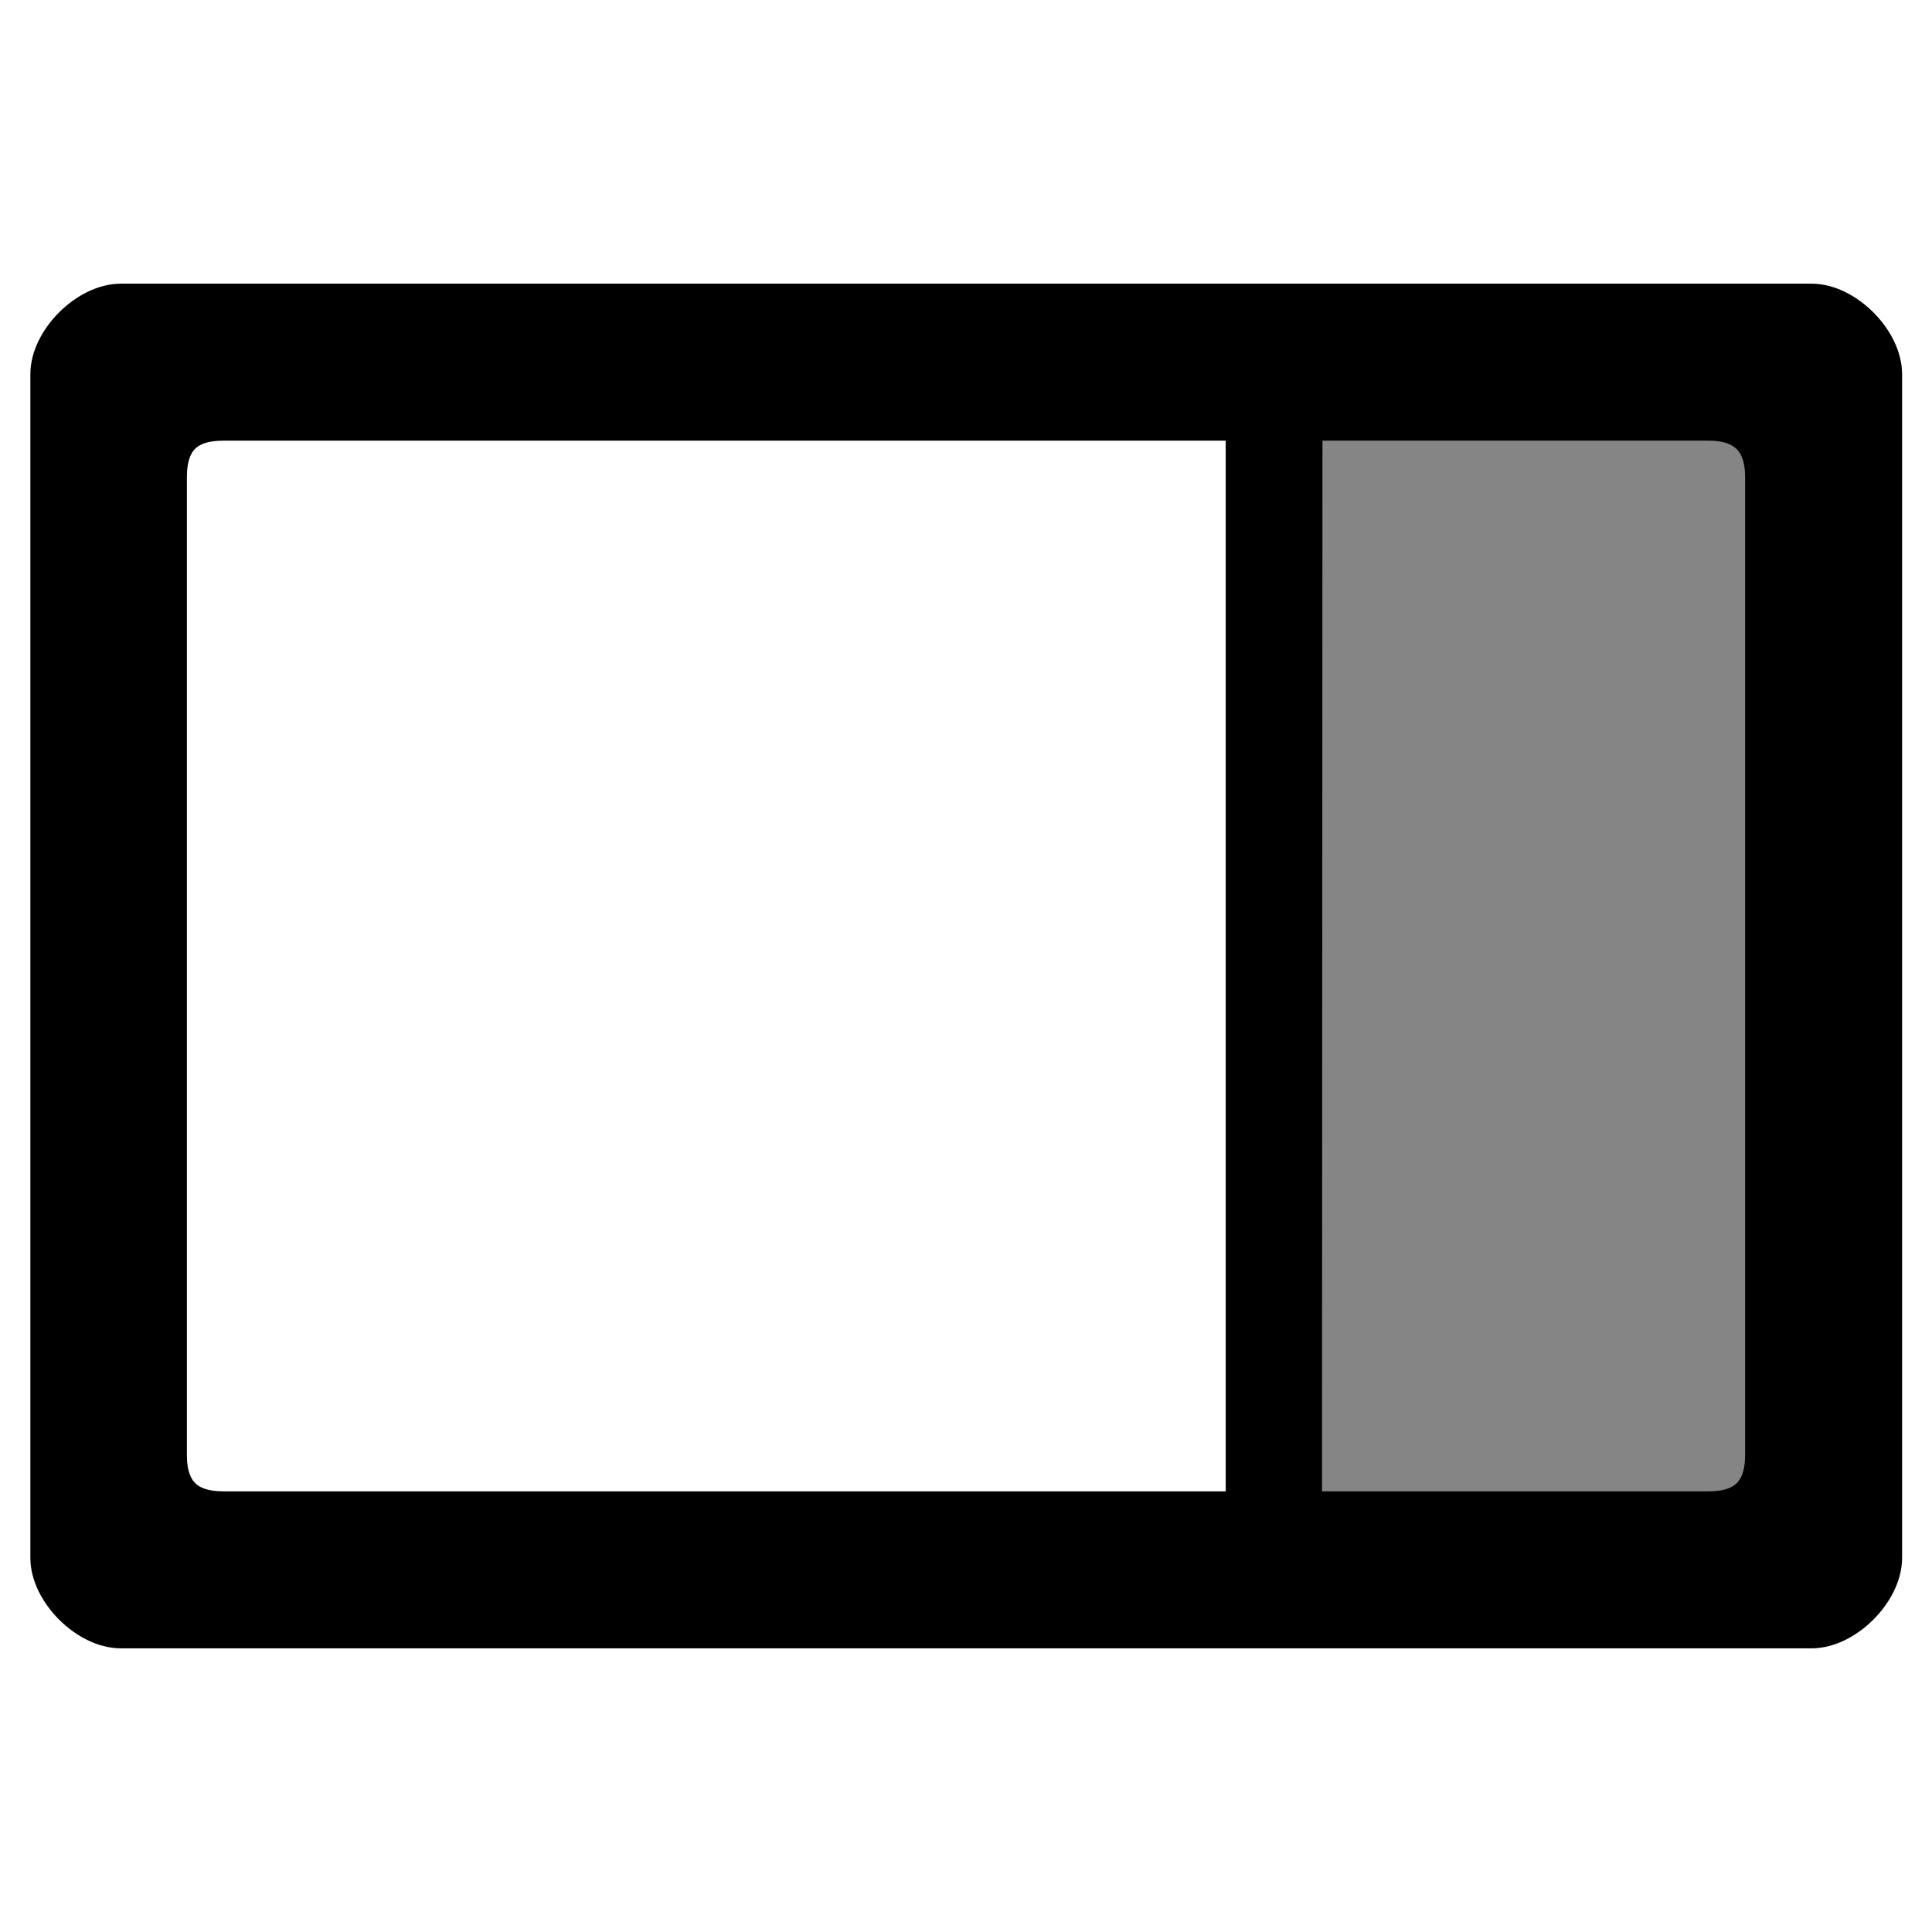
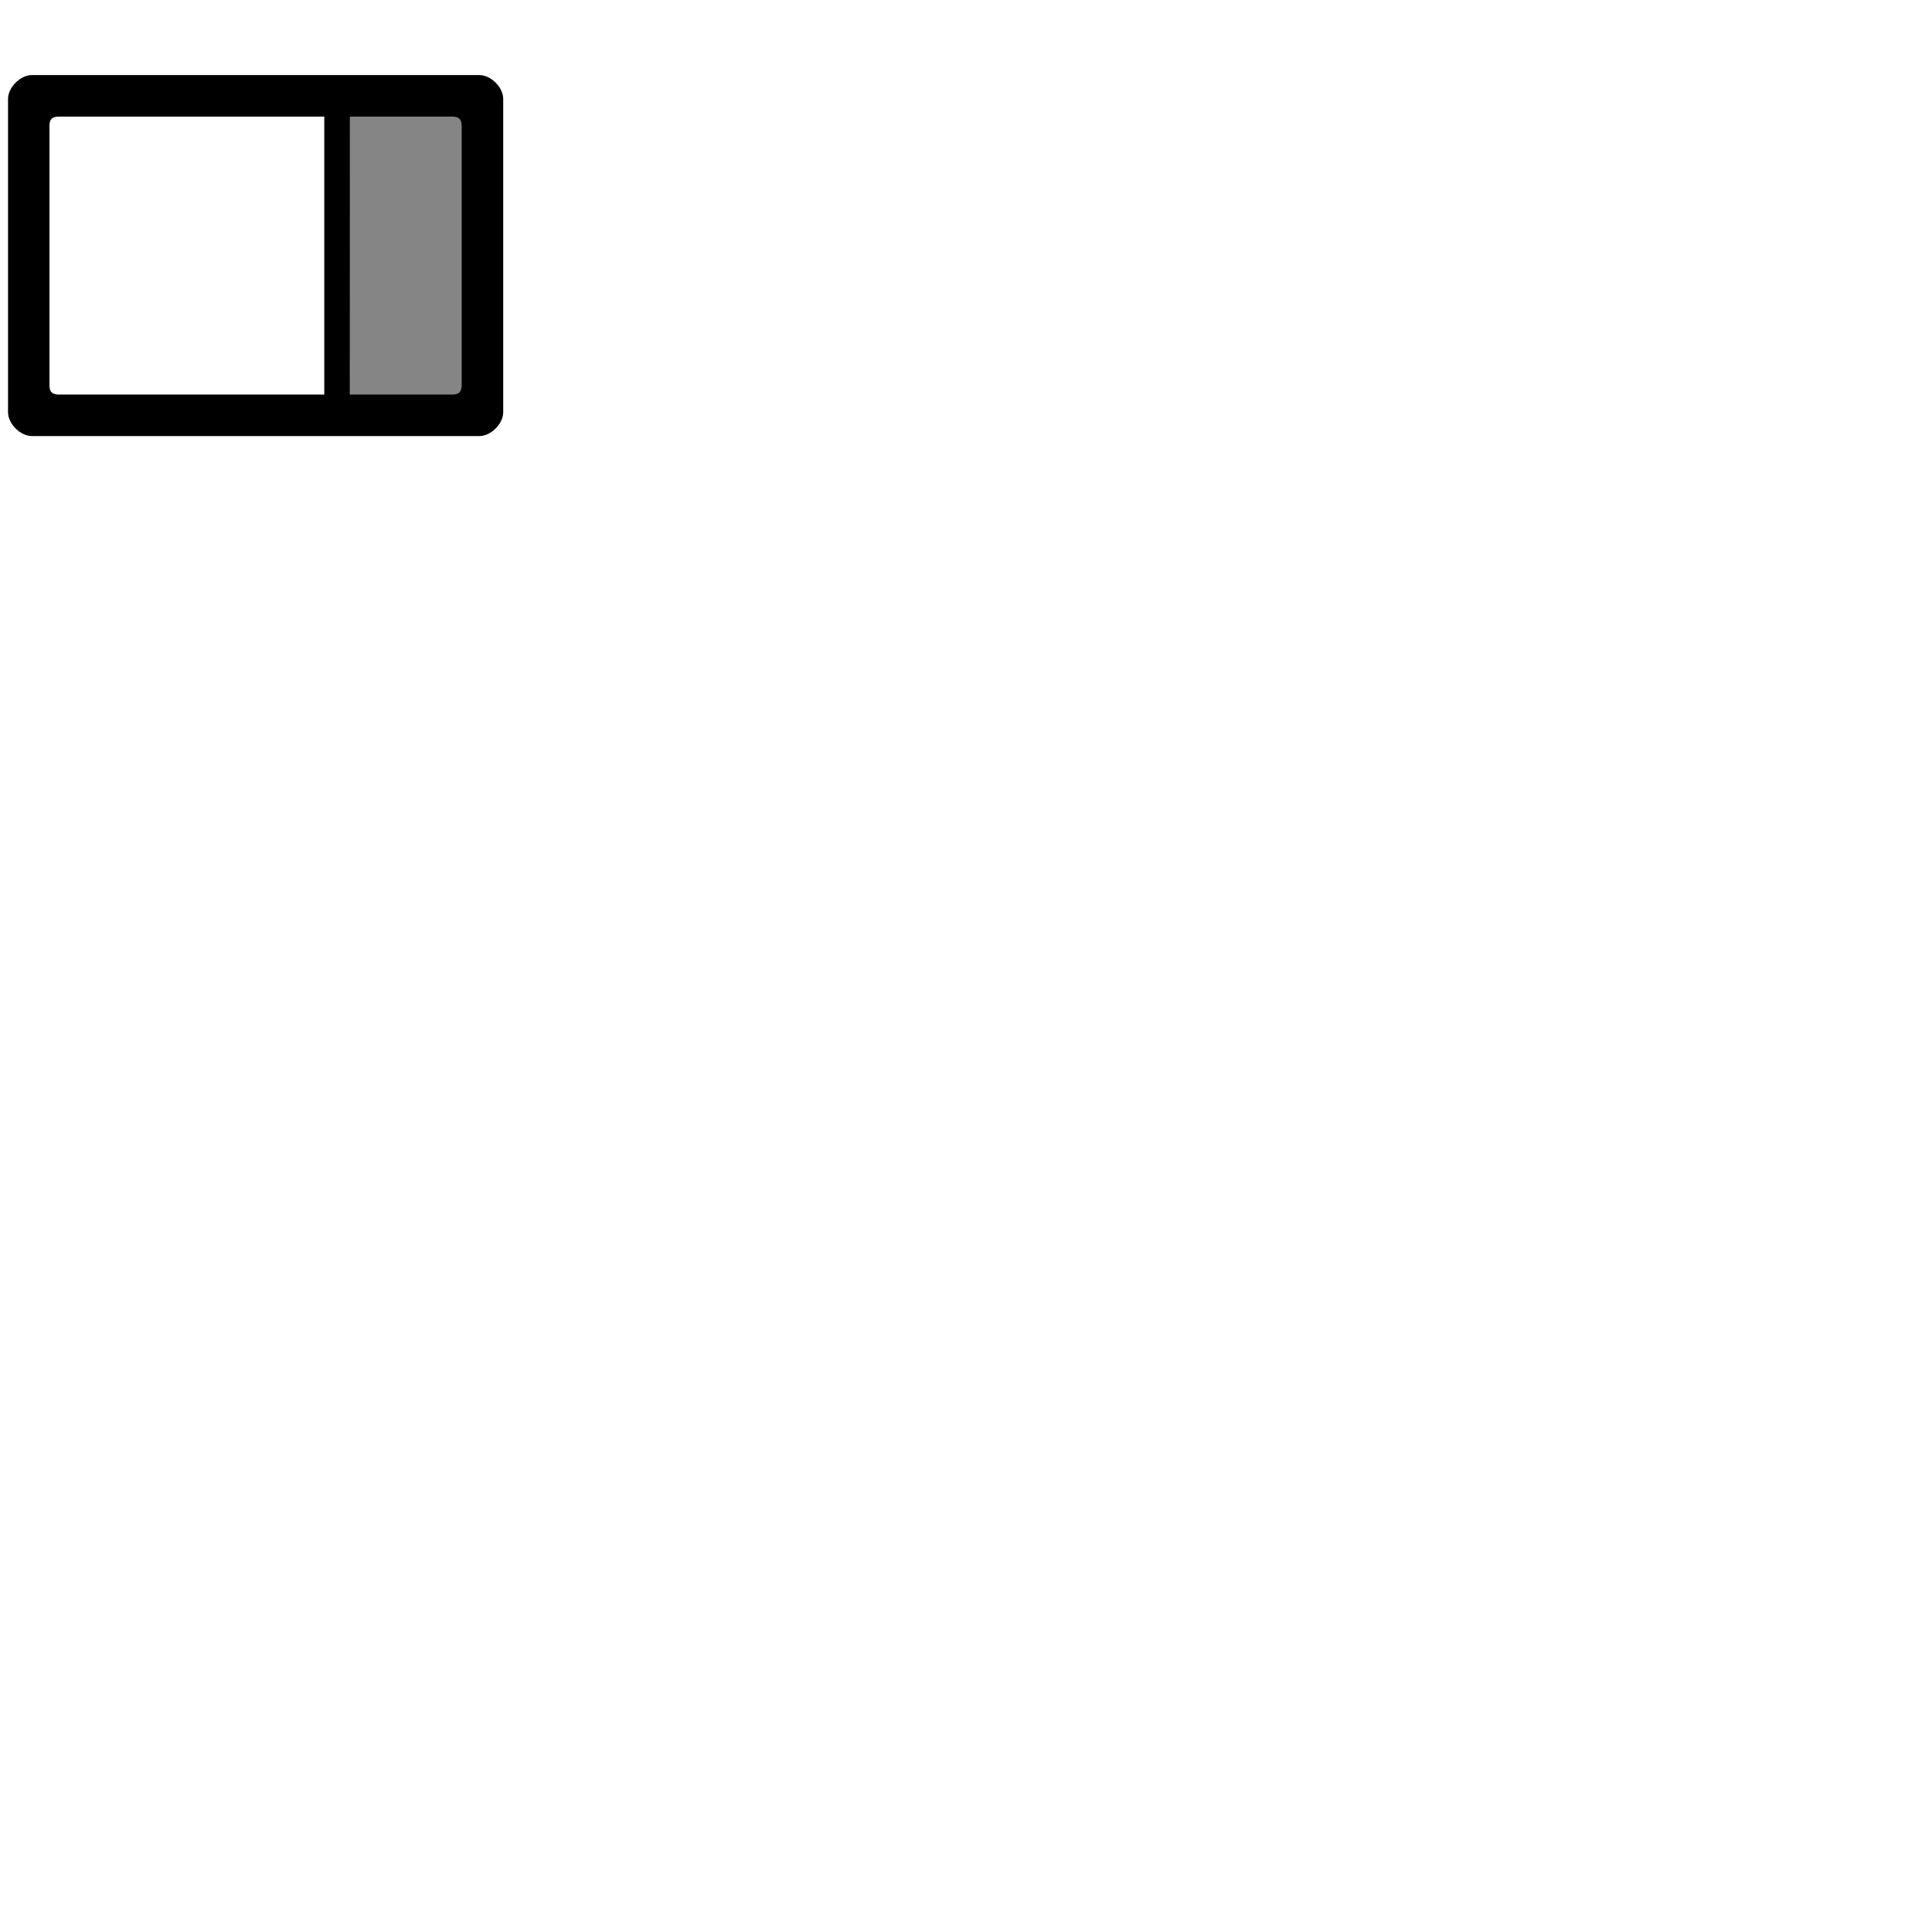
- <svg xmlns="http://www.w3.org/2000/svg" id="svg4" version="1.1" viewBox="0 0 4.233 4.233" height="16" width="16">
-   <defs id="defs8" />
+ <svg xmlns="http://www.w3.org/2000/svg" height="16" version="1.1" width="16" viewbox="0 0 16 16">
  <rect y="0.926" x="2.857" height="2.381" width="1.005" id="rect817" style="fill:#000000;fill-opacity:0.478;stroke:none;stroke-width:0.12;stroke-linecap:round;stroke-linejoin:round;stroke-miterlimit:4;stroke-dasharray:none;stroke-opacity:1;paint-order:markers fill stroke" />
-   <path style="stroke:#000000;stroke-width:0.079;stroke-linejoin:round" id="path2" d="m 0.265,0.661 c -0.075,0 -0.159,0.084 -0.159,0.159 V 3.413 c 0,0.075 0.084,0.159 0.159,0.159 h 3.704 c 0.075,0 0.159,-0.084 0.159,-0.159 V 0.82 c 0,-0.075 -0.084,-0.159 -0.159,-0.159 z m 2.593,0.265 h 0.886 c 0.078,0 0.119,0.04 0.119,0.119 v 2.143 c 0,0.08 -0.04,0.119 -0.119,0.119 H 2.857 Z M 2.725,3.307 H 0.489 c -0.079,0 -0.119,-0.039 -0.119,-0.119 V 1.045 c 0,-0.081 0.04,-0.119 0.119,-0.119 0,0 1.318,2.4e-5 2.236,0 z" />
+   <path style="stroke:#000000;stroke-width:0.079;stroke-linejoin:round" d="m 0.265,0.661 c -0.075,0 -0.159,0.084 -0.159,0.159 V 3.413 c 0,0.075 0.084,0.159 0.159,0.159 h 3.704 c 0.075,0 0.159,-0.084 0.159,-0.159 V 0.82 c 0,-0.075 -0.084,-0.159 -0.159,-0.159 z m 2.593,0.265 h 0.886 c 0.078,0 0.119,0.04 0.119,0.119 v 2.143 c 0,0.08 -0.04,0.119 -0.119,0.119 H 2.857 Z M 2.725,3.307 H 0.489 c -0.079,0 -0.119,-0.039 -0.119,-0.119 V 1.045 c 0,-0.081 0.04,-0.119 0.119,-0.119 0,0 1.318,2.4e-5 2.236,0 z" />
</svg>
